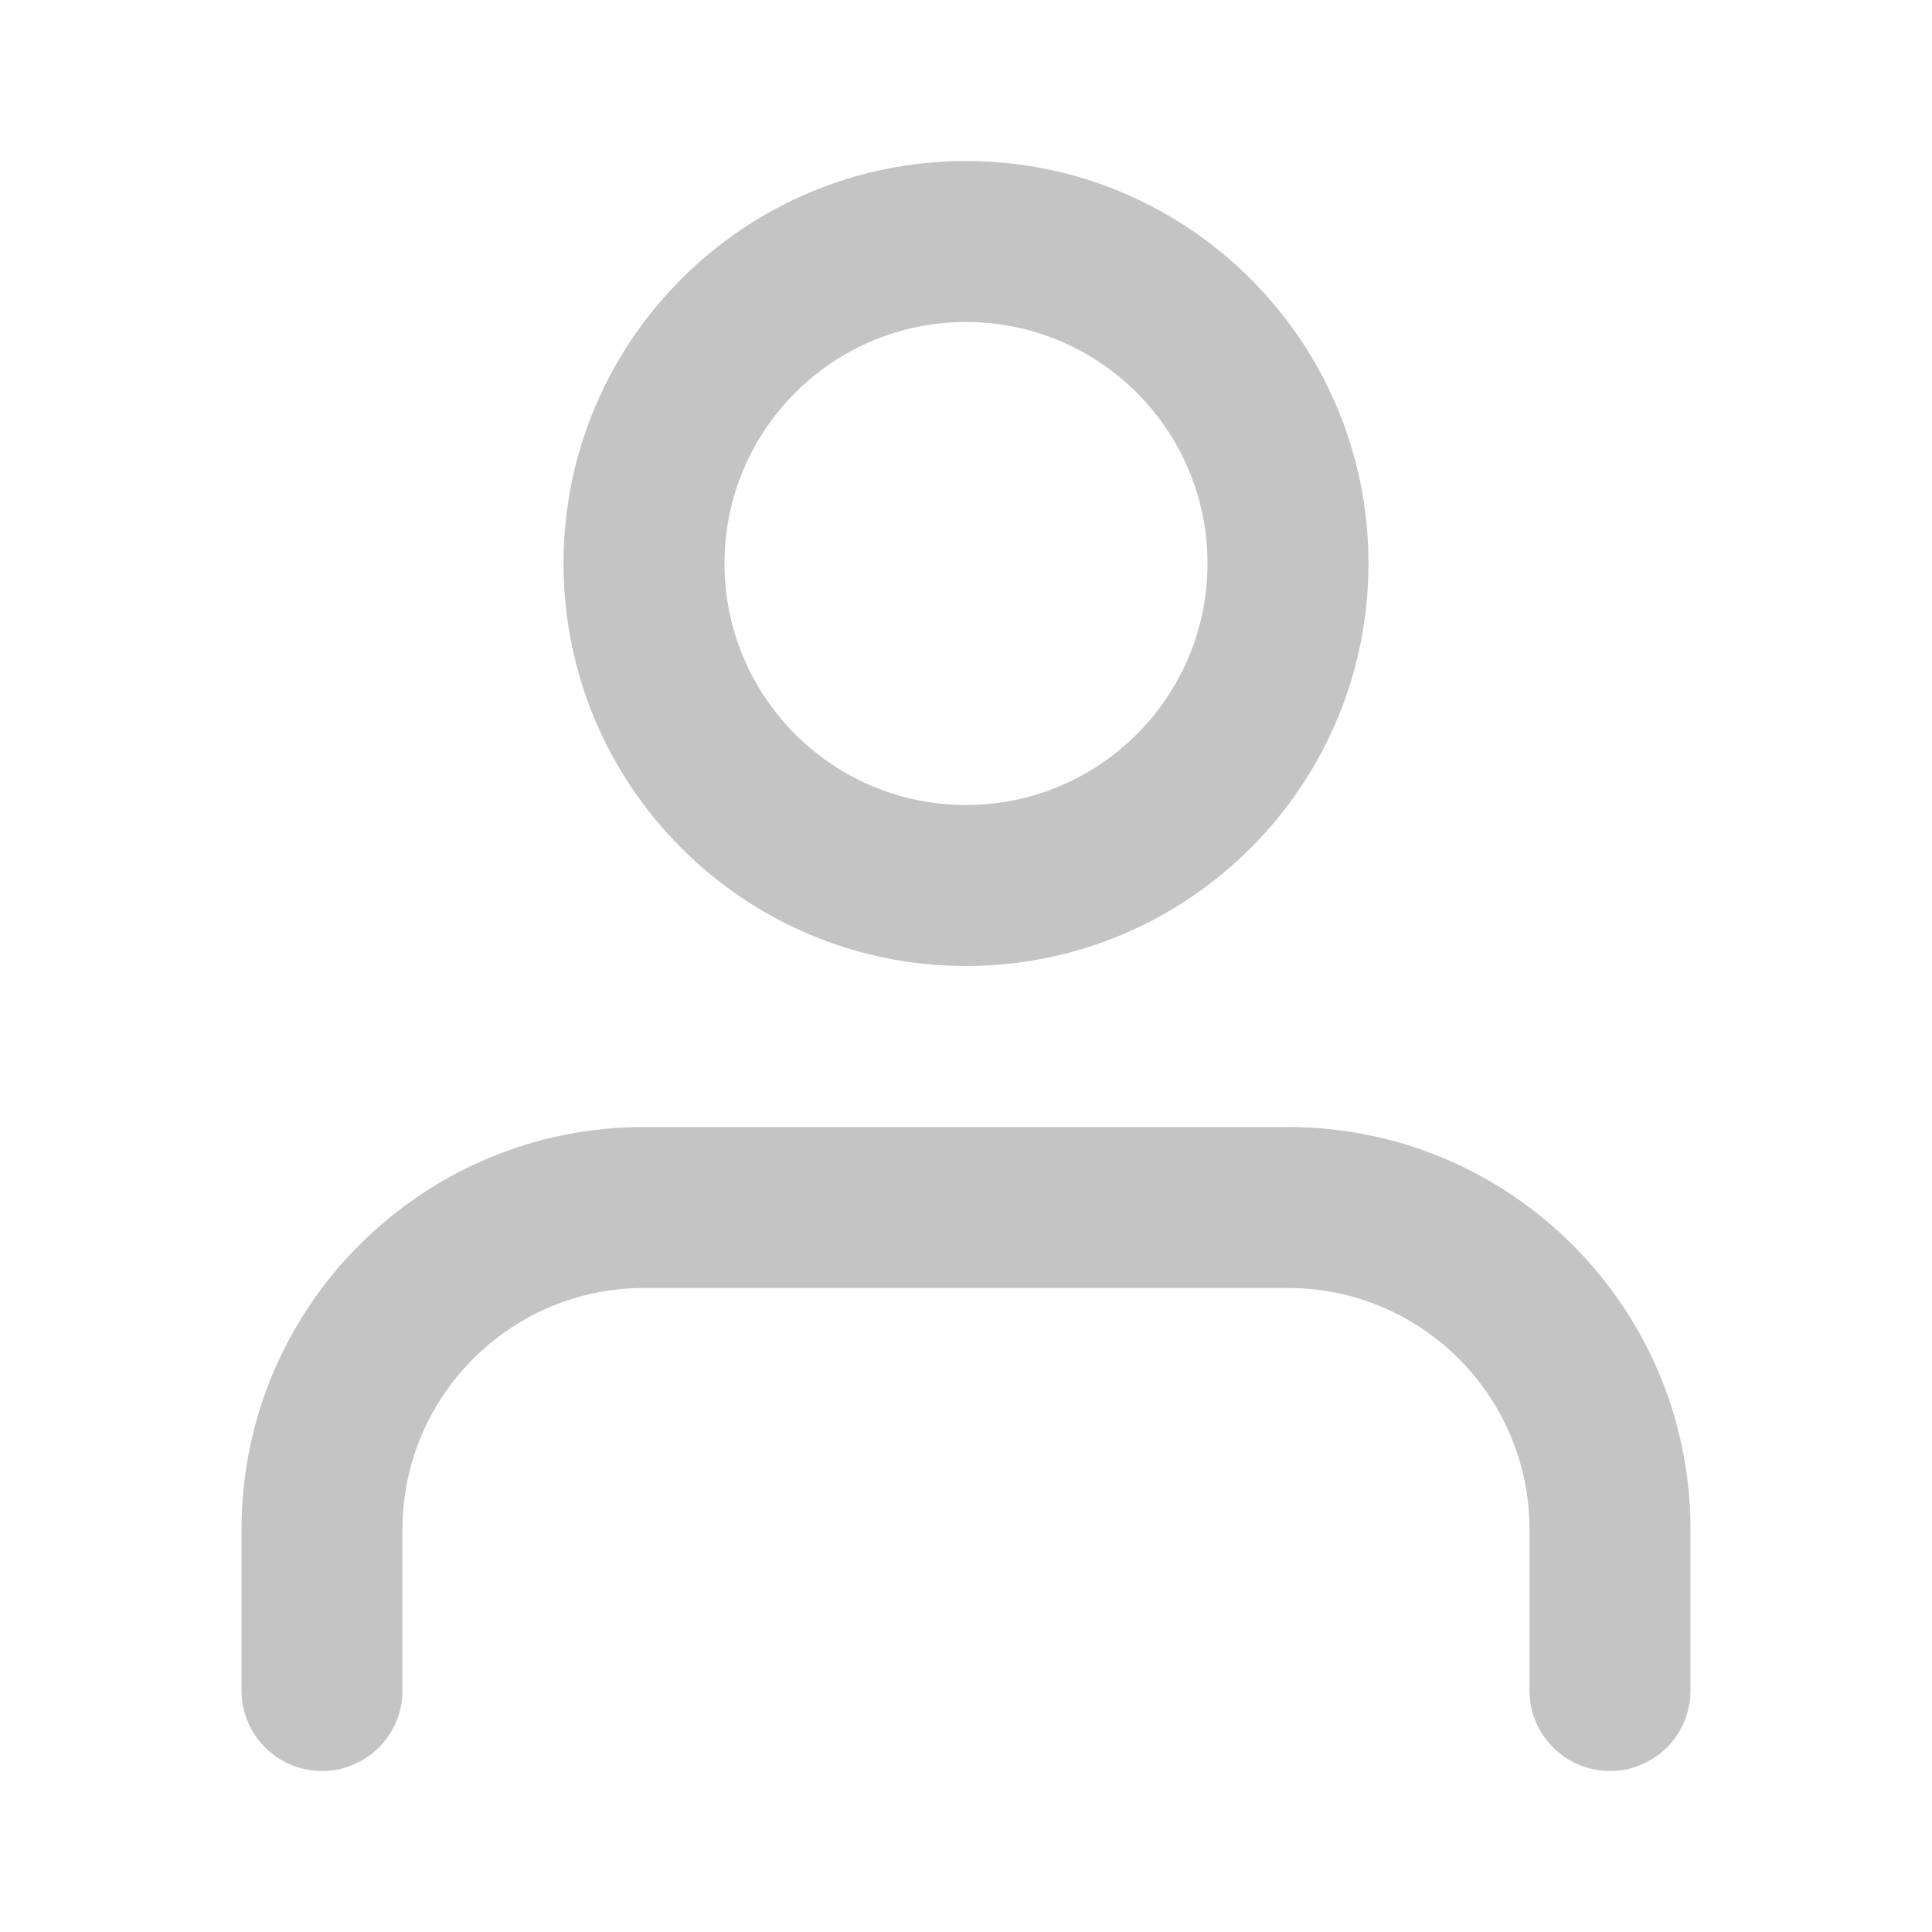
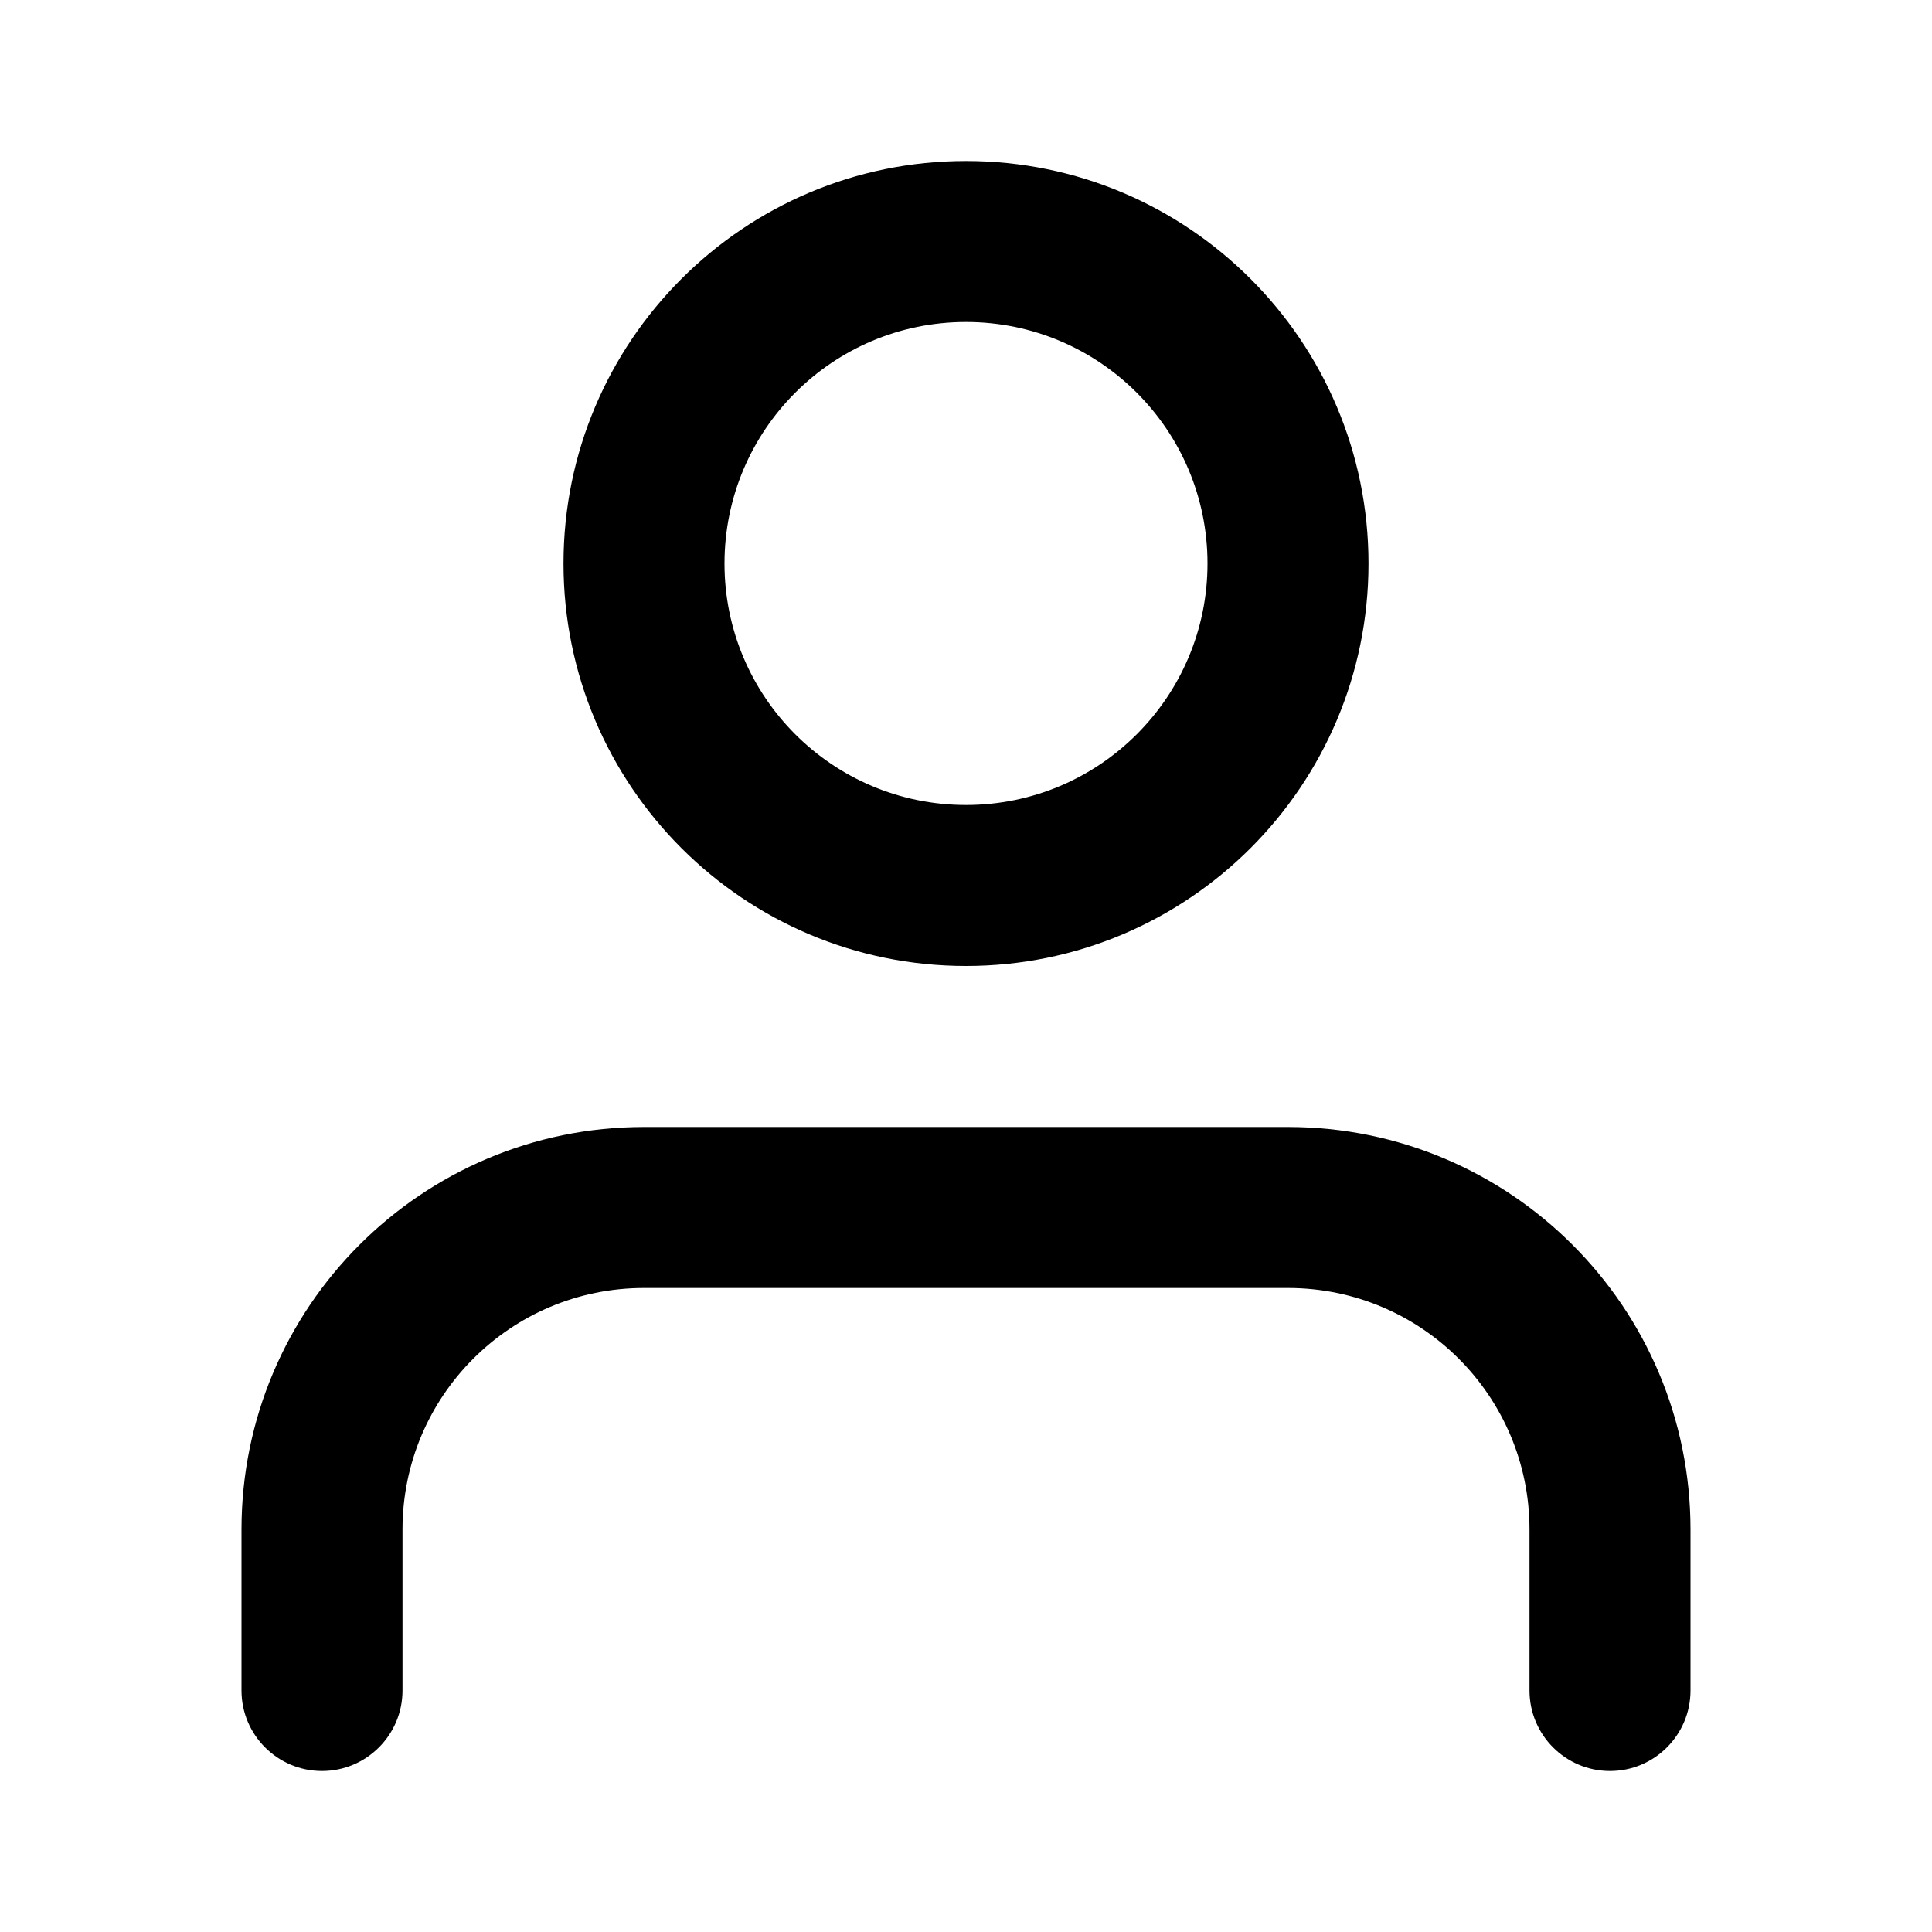
<svg xmlns="http://www.w3.org/2000/svg" fill="none" viewBox="0 0 24 24">
  <defs />
-   <path fill="#C4C4C4" fill-rule="evenodd" d="M12 2C9.239 2 7 4.239 7 7s2.239 5 5 5c2.761 0 5-2.239 5-5s-2.239-5-5-5zM9 7c0-1.657 1.343-3 3-3s3 1.343 3 3-1.343 3-3 3-3-1.343-3-3zm-1 7c-2.761 0-5 2.239-5 5v2c0 .552.448 1 1 1s1-.448 1-1v-2c0-1.657 1.343-3 3-3h8c1.657 0 3 1.343 3 3v2c0 .552.448 1 1 1s1-.448 1-1v-2c0-2.761-2.239-5-5-5H8z" clip-rule="evenodd" />
+   <path fill="currentColor" fill-rule="evenodd" d="M12 2C9.239 2 7 4.239 7 7s2.239 5 5 5c2.761 0 5-2.239 5-5s-2.239-5-5-5zM9 7c0-1.657 1.343-3 3-3s3 1.343 3 3-1.343 3-3 3-3-1.343-3-3zm-1 7c-2.761 0-5 2.239-5 5v2c0 .552.448 1 1 1s1-.448 1-1v-2c0-1.657 1.343-3 3-3h8c1.657 0 3 1.343 3 3v2c0 .552.448 1 1 1s1-.448 1-1v-2c0-2.761-2.239-5-5-5H8z" clip-rule="evenodd" />
</svg>
